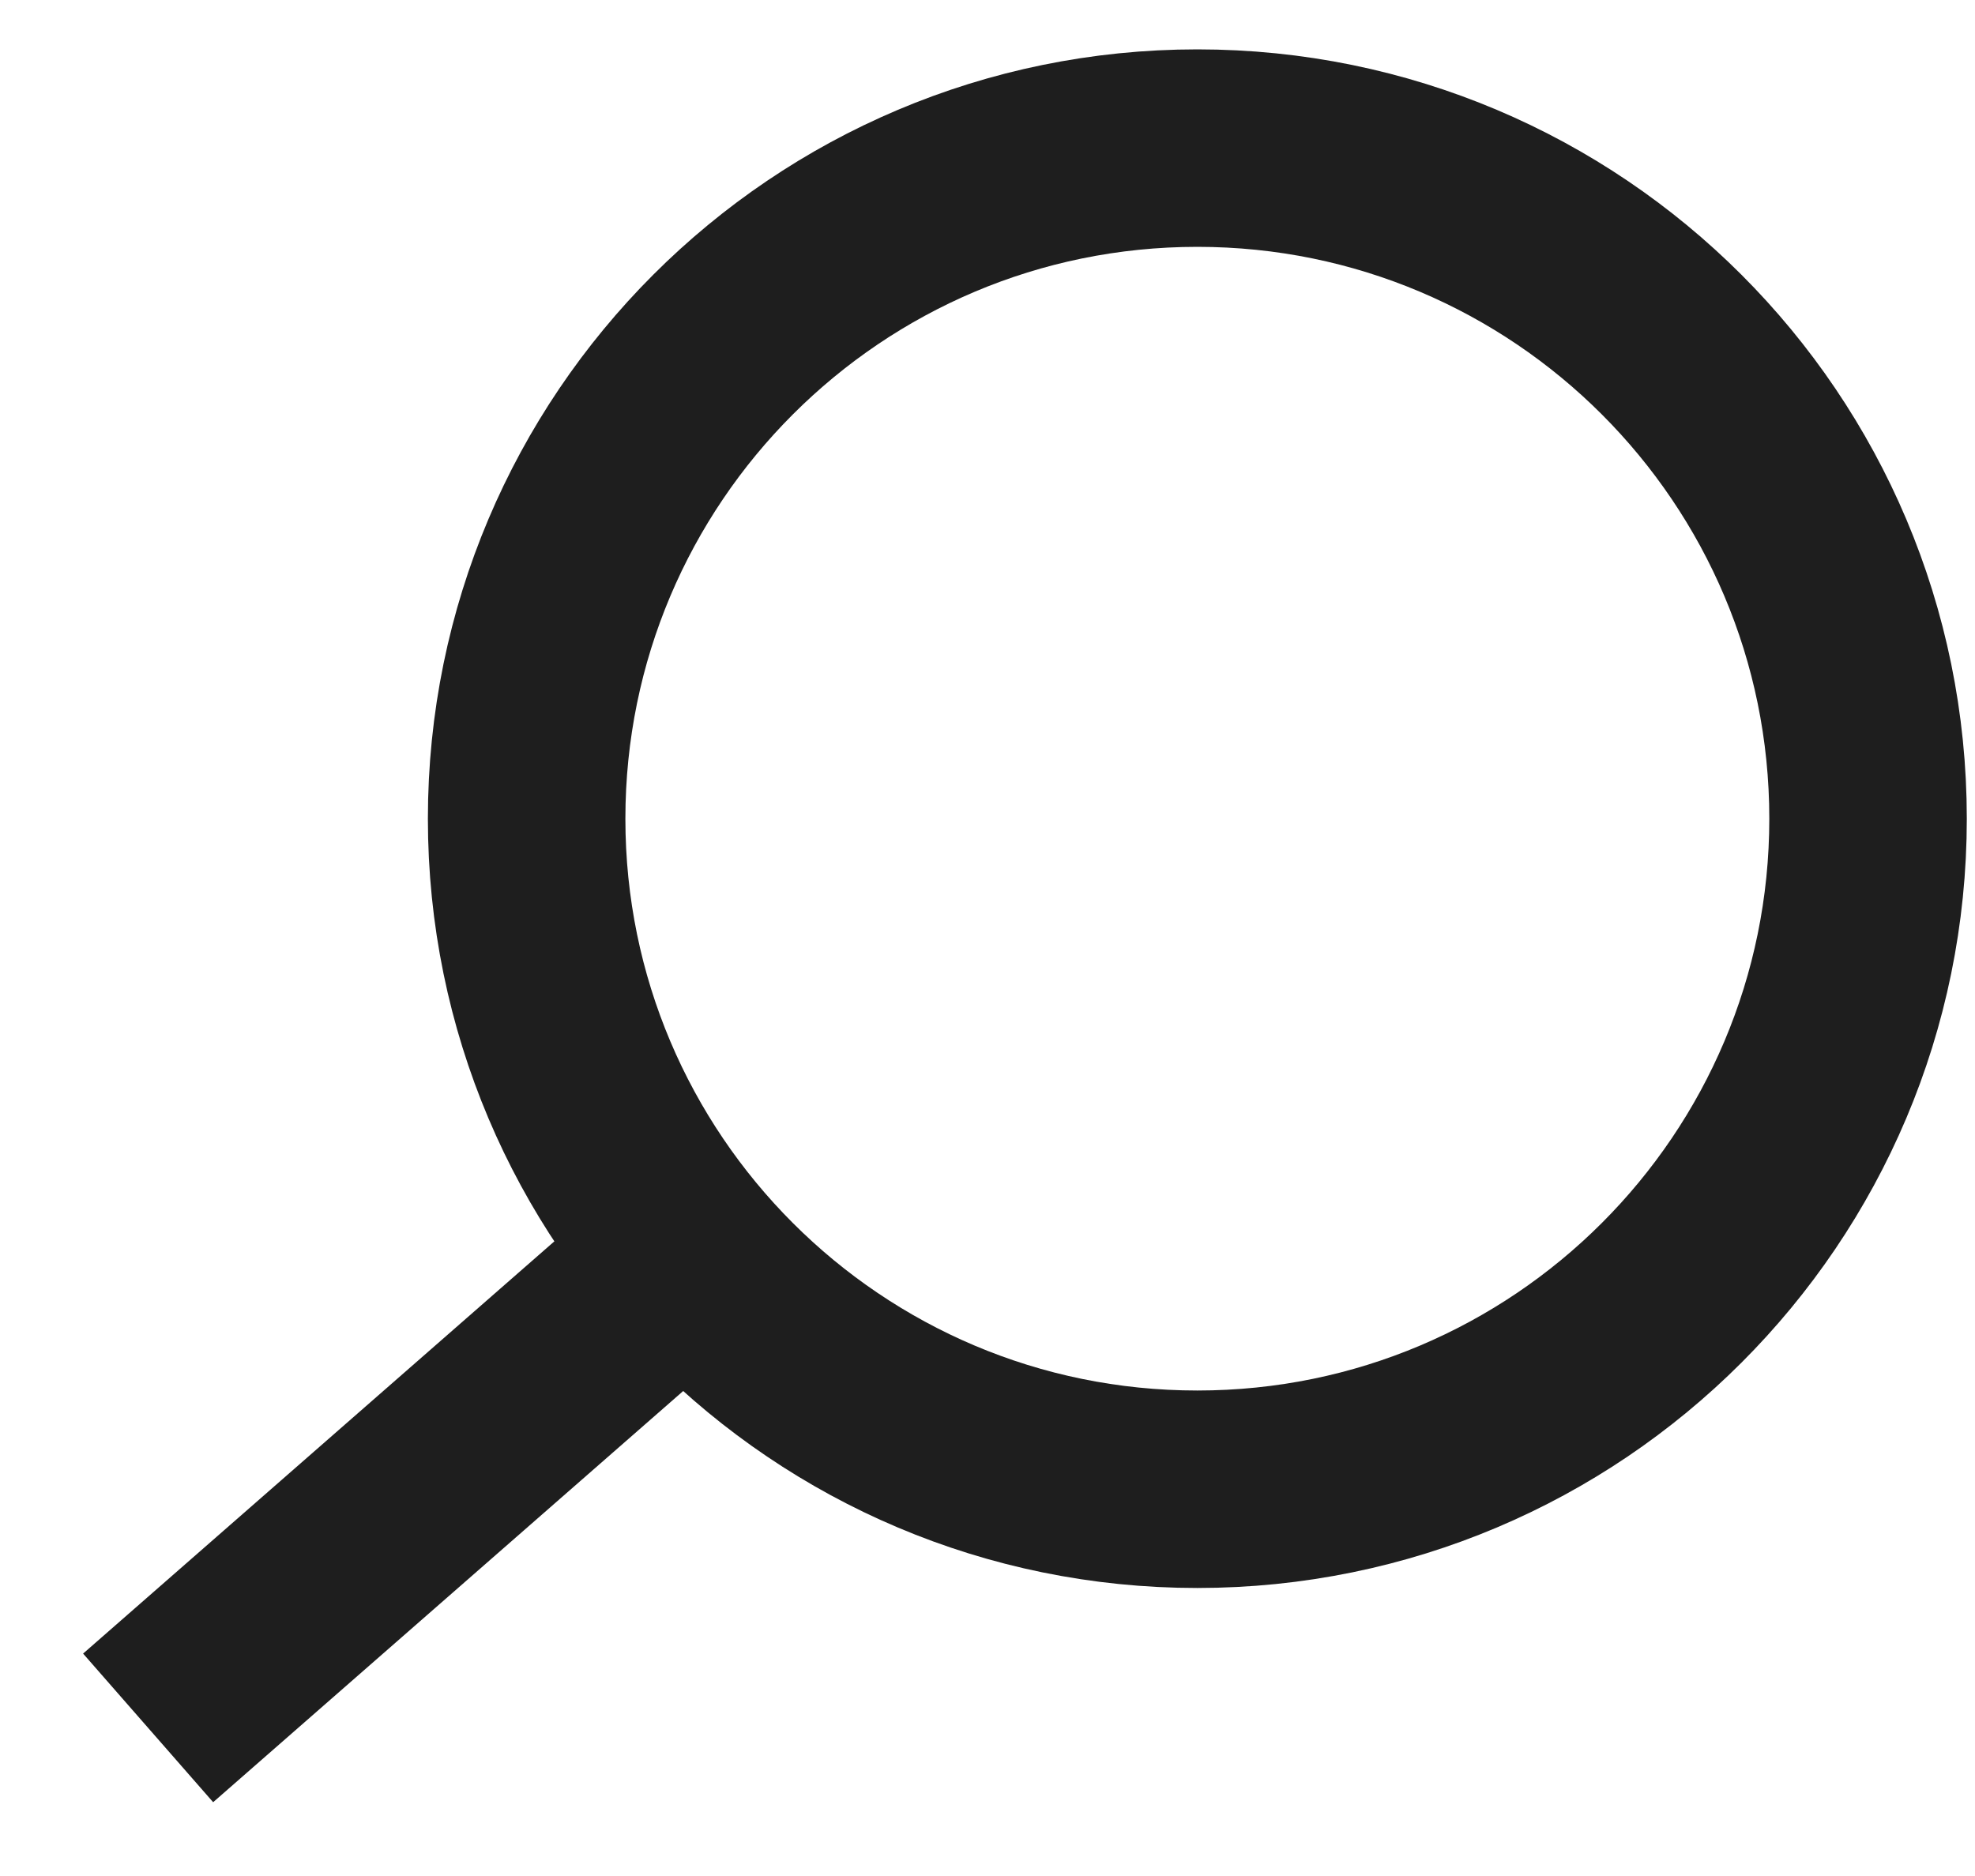
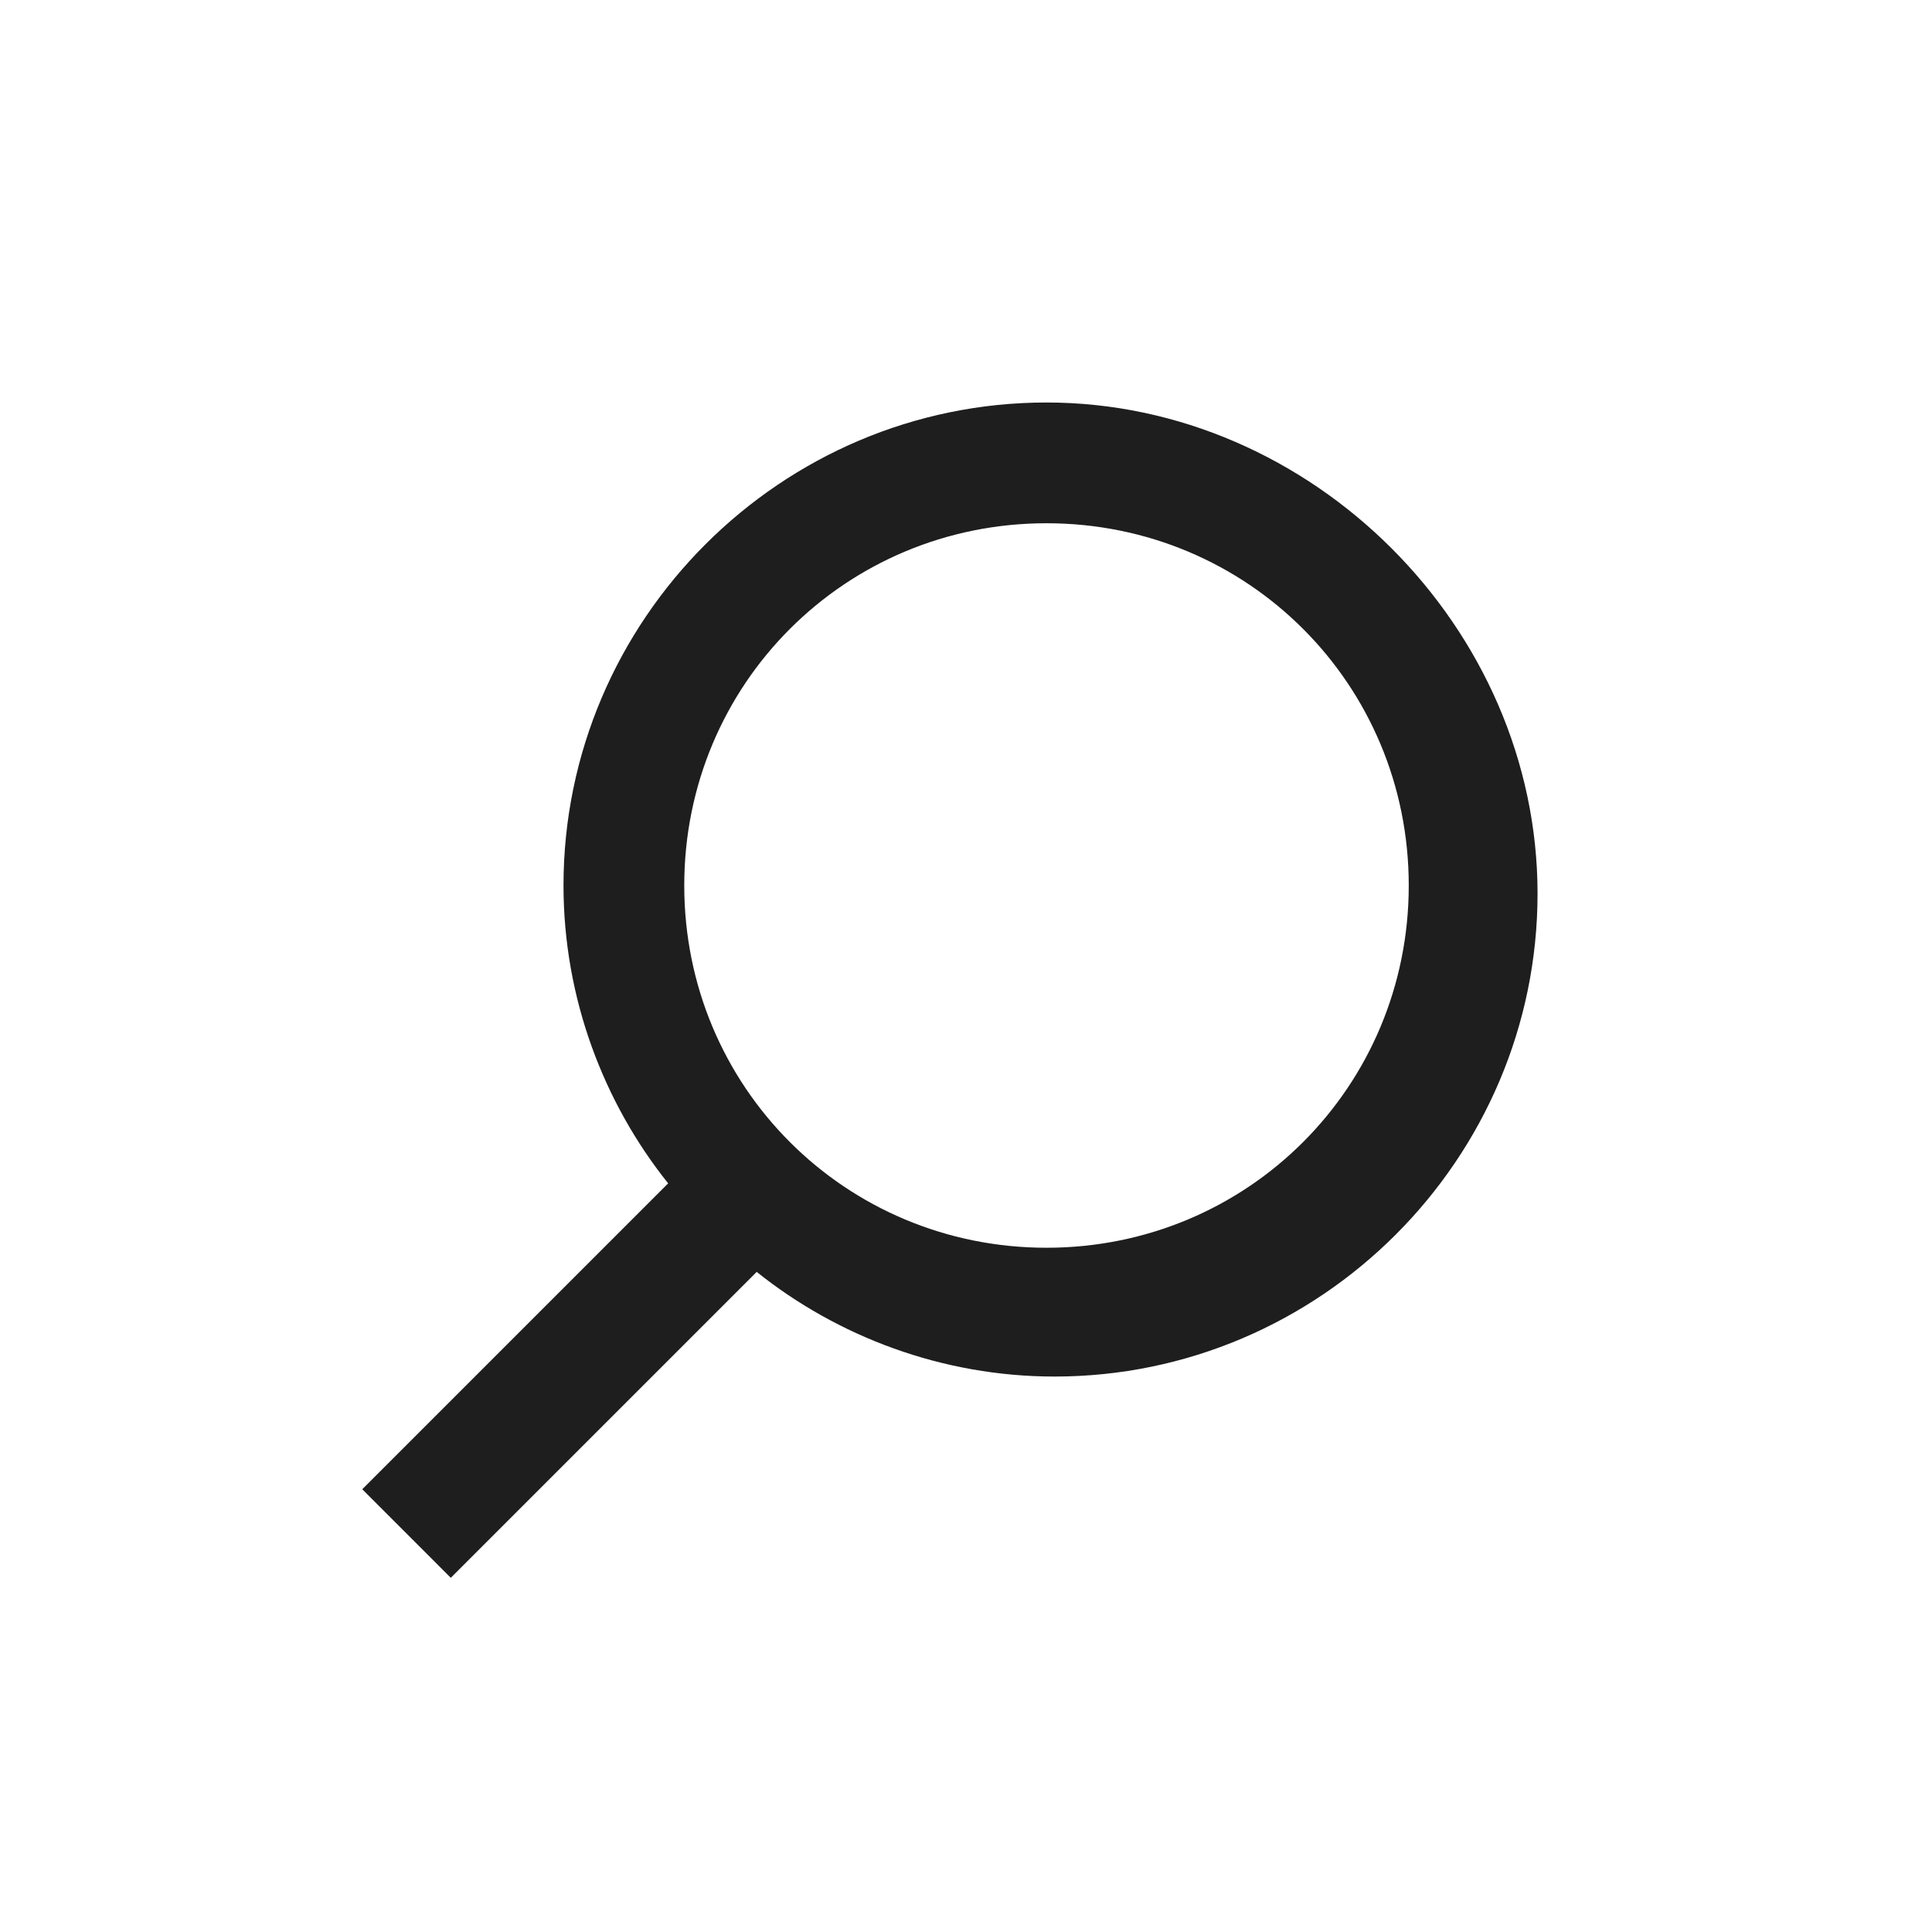
- <svg xmlns="http://www.w3.org/2000/svg" width="20" height="19" viewBox="0 0 20 19" fill="none">
-   <path d="M1.5 17.5L7.167 12.542" stroke="#1e1e1e" stroke-width="2" />
-   <path d="M18.917 8.292C18.917 12.043 15.876 15.083 12.125 15.083C8.374 15.083 5.333 12.043 5.333 8.292C5.333 4.541 8.374 1.5 12.125 1.5C15.876 1.5 18.917 4.541 18.917 8.292Z" stroke="#1e1e1e" stroke-width="2" />
+ <svg xmlns="http://www.w3.org/2000/svg" xml:space="preserve" style="enable-background:new 0 0 24 24" viewBox="0 0 24 24">
+   <path d="M13 5c-3.3 0-6 2.7-6 6 0 1.4.5 2.7 1.3 3.7l-3.8 3.8 1.1 1.1 3.8-3.8c1 .8 2.3 1.3 3.7 1.3 3.3 0 6-2.7 6-6S16.3 5 13 5zm0 10.5c-2.5 0-4.5-2-4.5-4.5s2-4.5 4.5-4.5 4.5 2 4.5 4.5-2 4.5-4.5 4.5z" style="fill-rule:evenodd;clip-rule:evenodd;fill:#1e1e1e" />
</svg>
